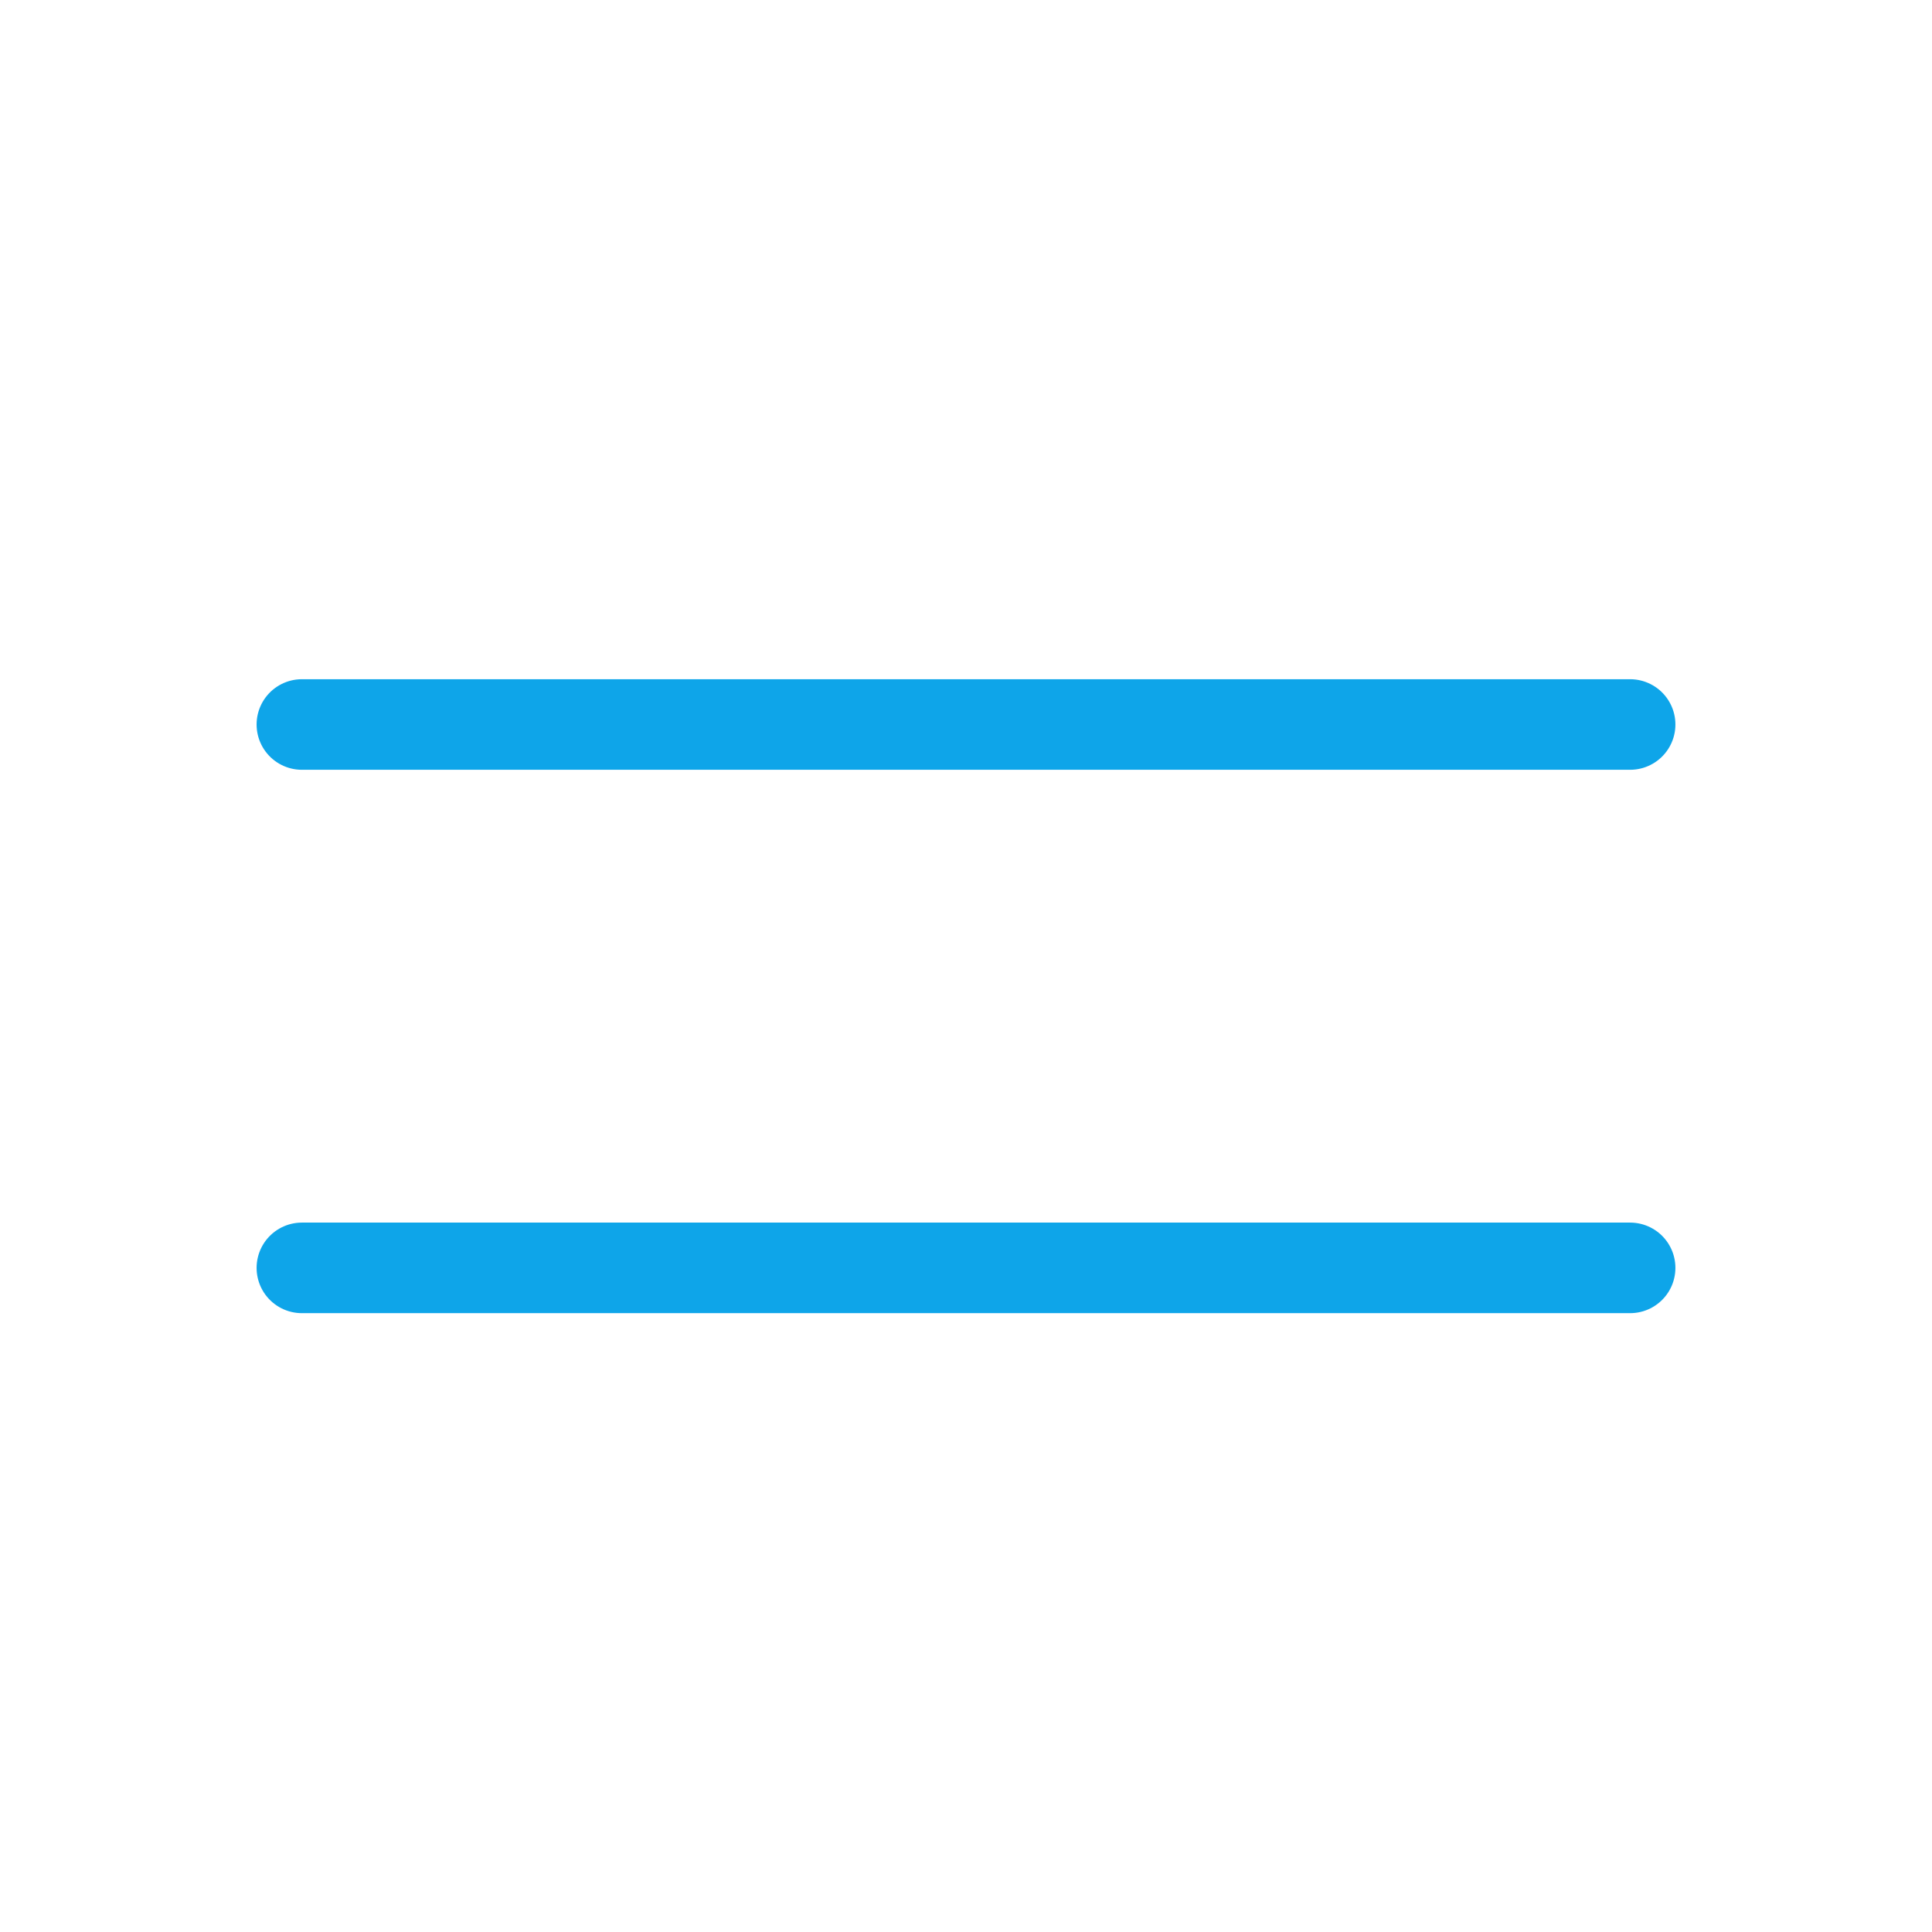
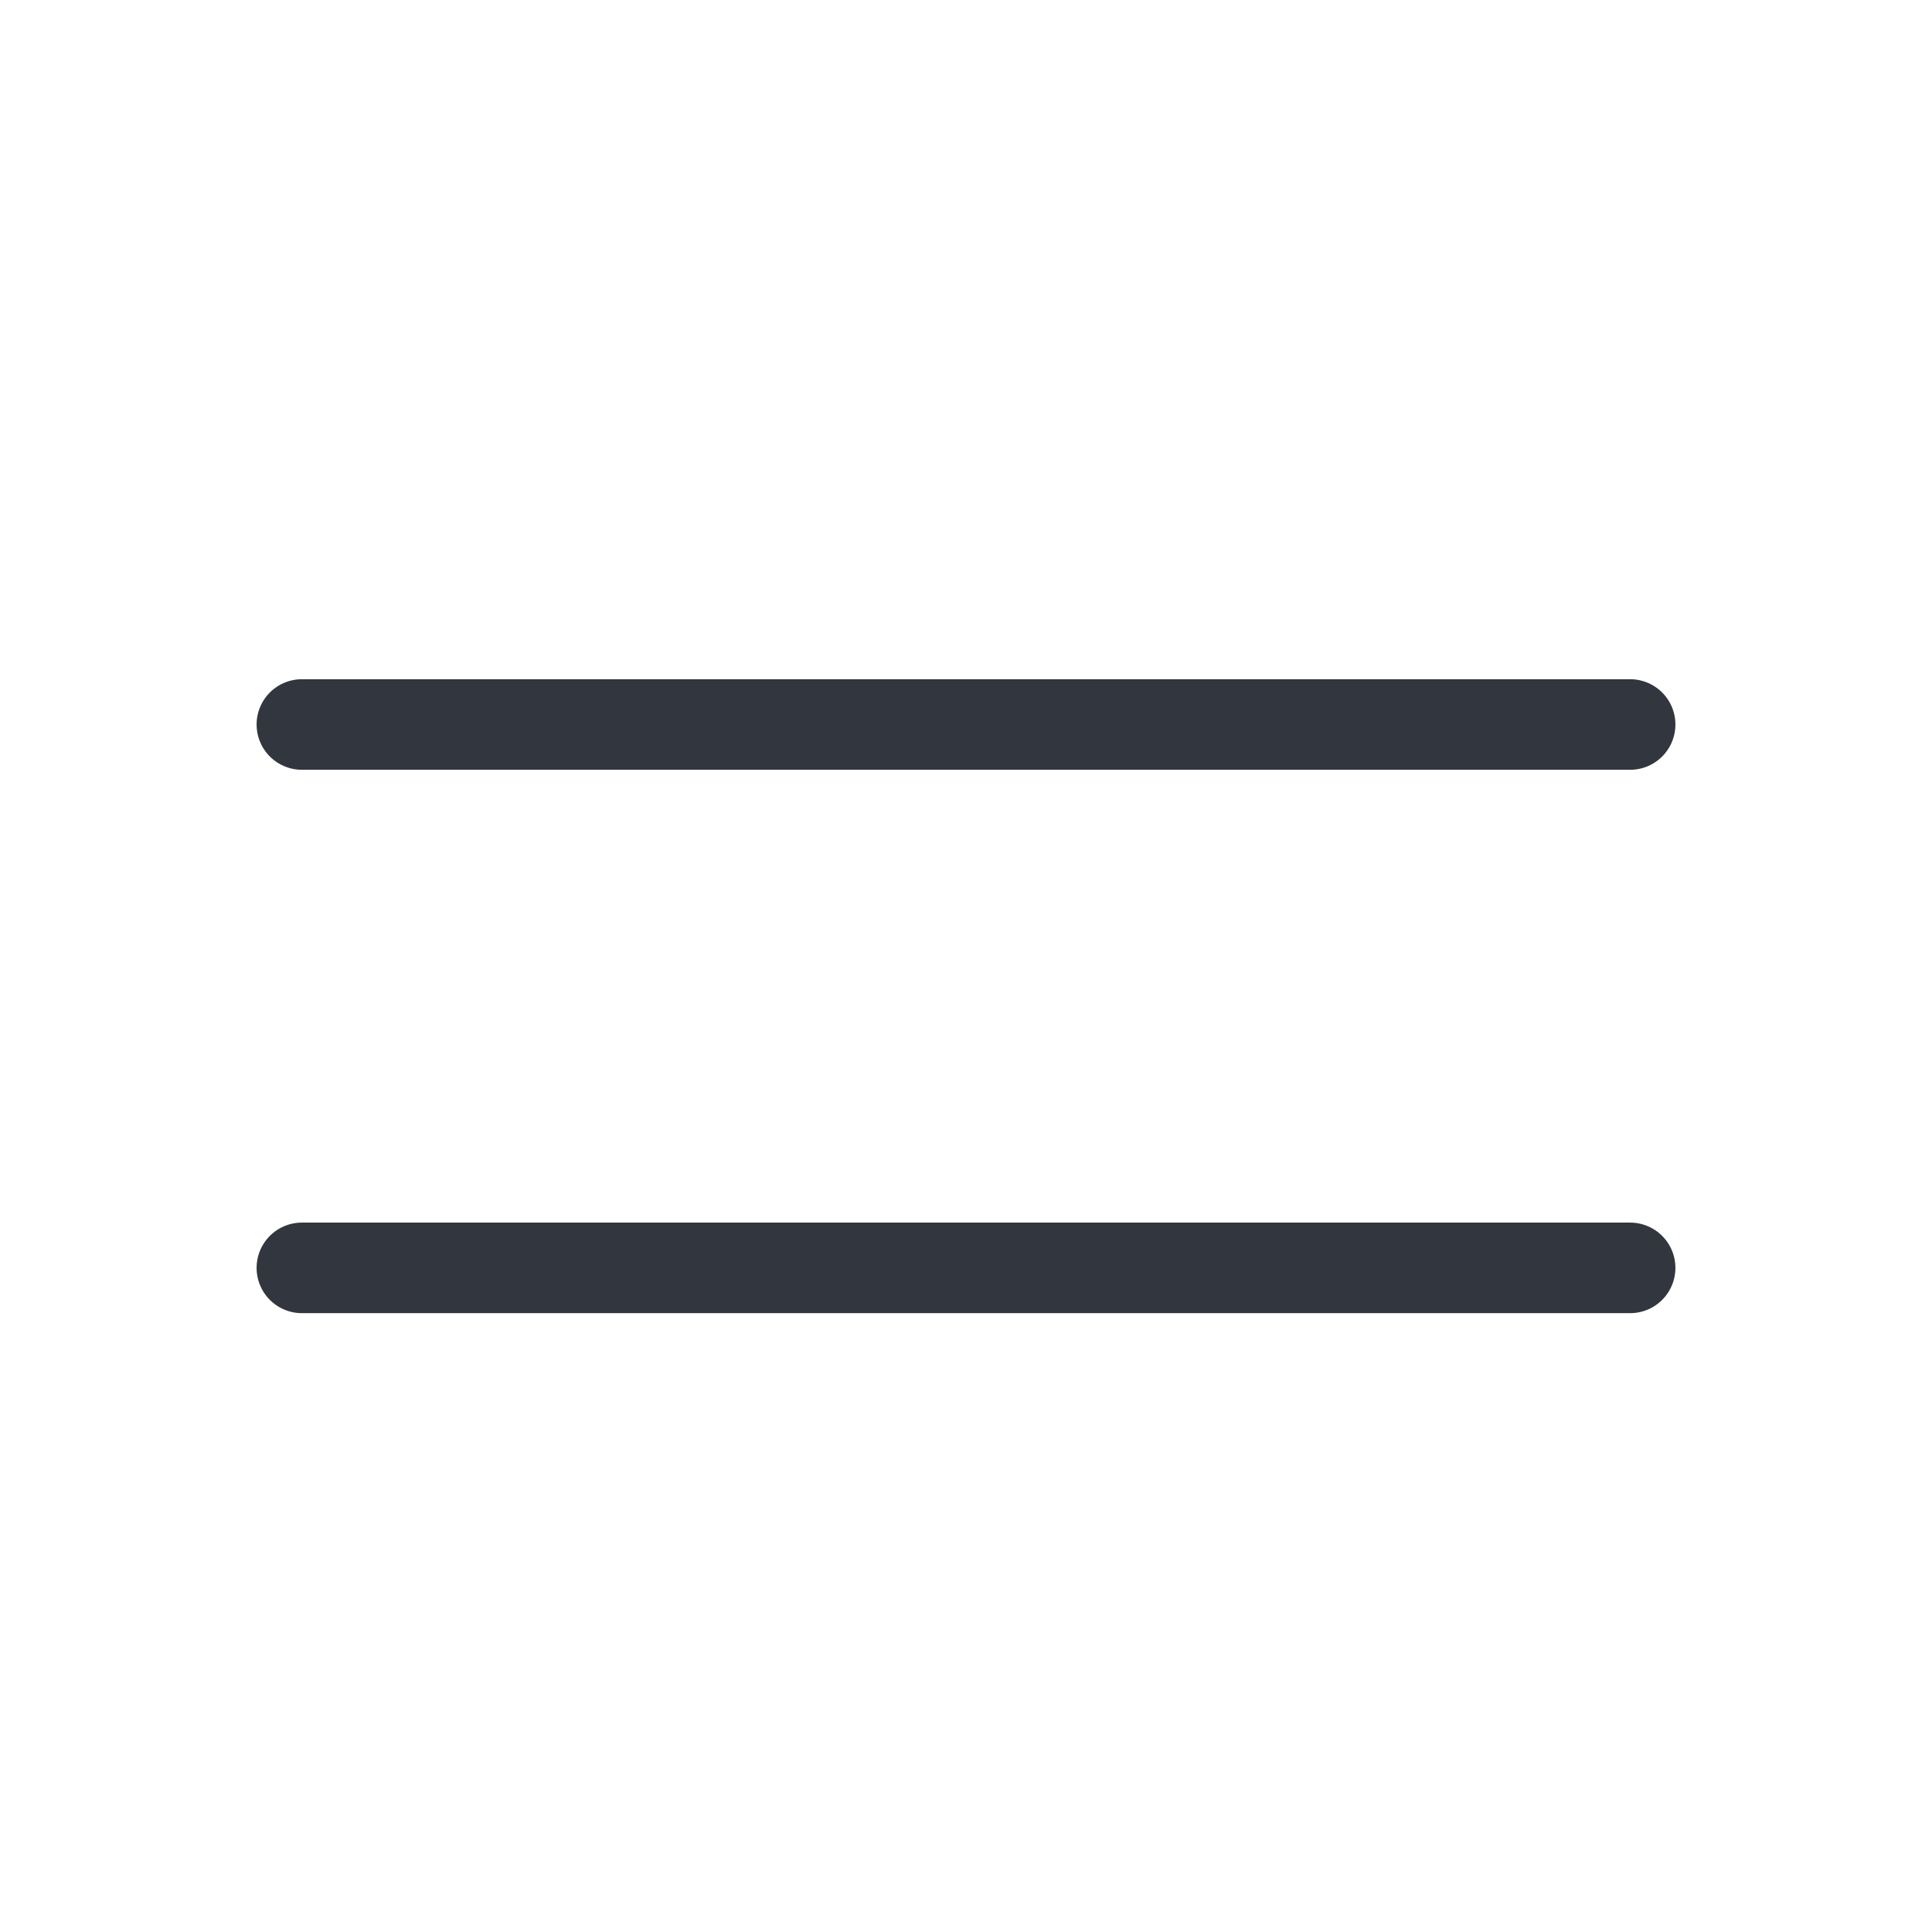
<svg xmlns="http://www.w3.org/2000/svg" width="32" height="32" viewBox="0 0 32 32" fill="none">
-   <path d="M5 12H27M5 21H27" stroke="#0EA5E9" stroke-width="1.5" stroke-linecap="round" stroke-linejoin="round" />
+   <path d="M5 12H27M5 21H27" stroke="#31363F" stroke-width="1.5" stroke-linecap="round" stroke-linejoin="round" />
</svg>
